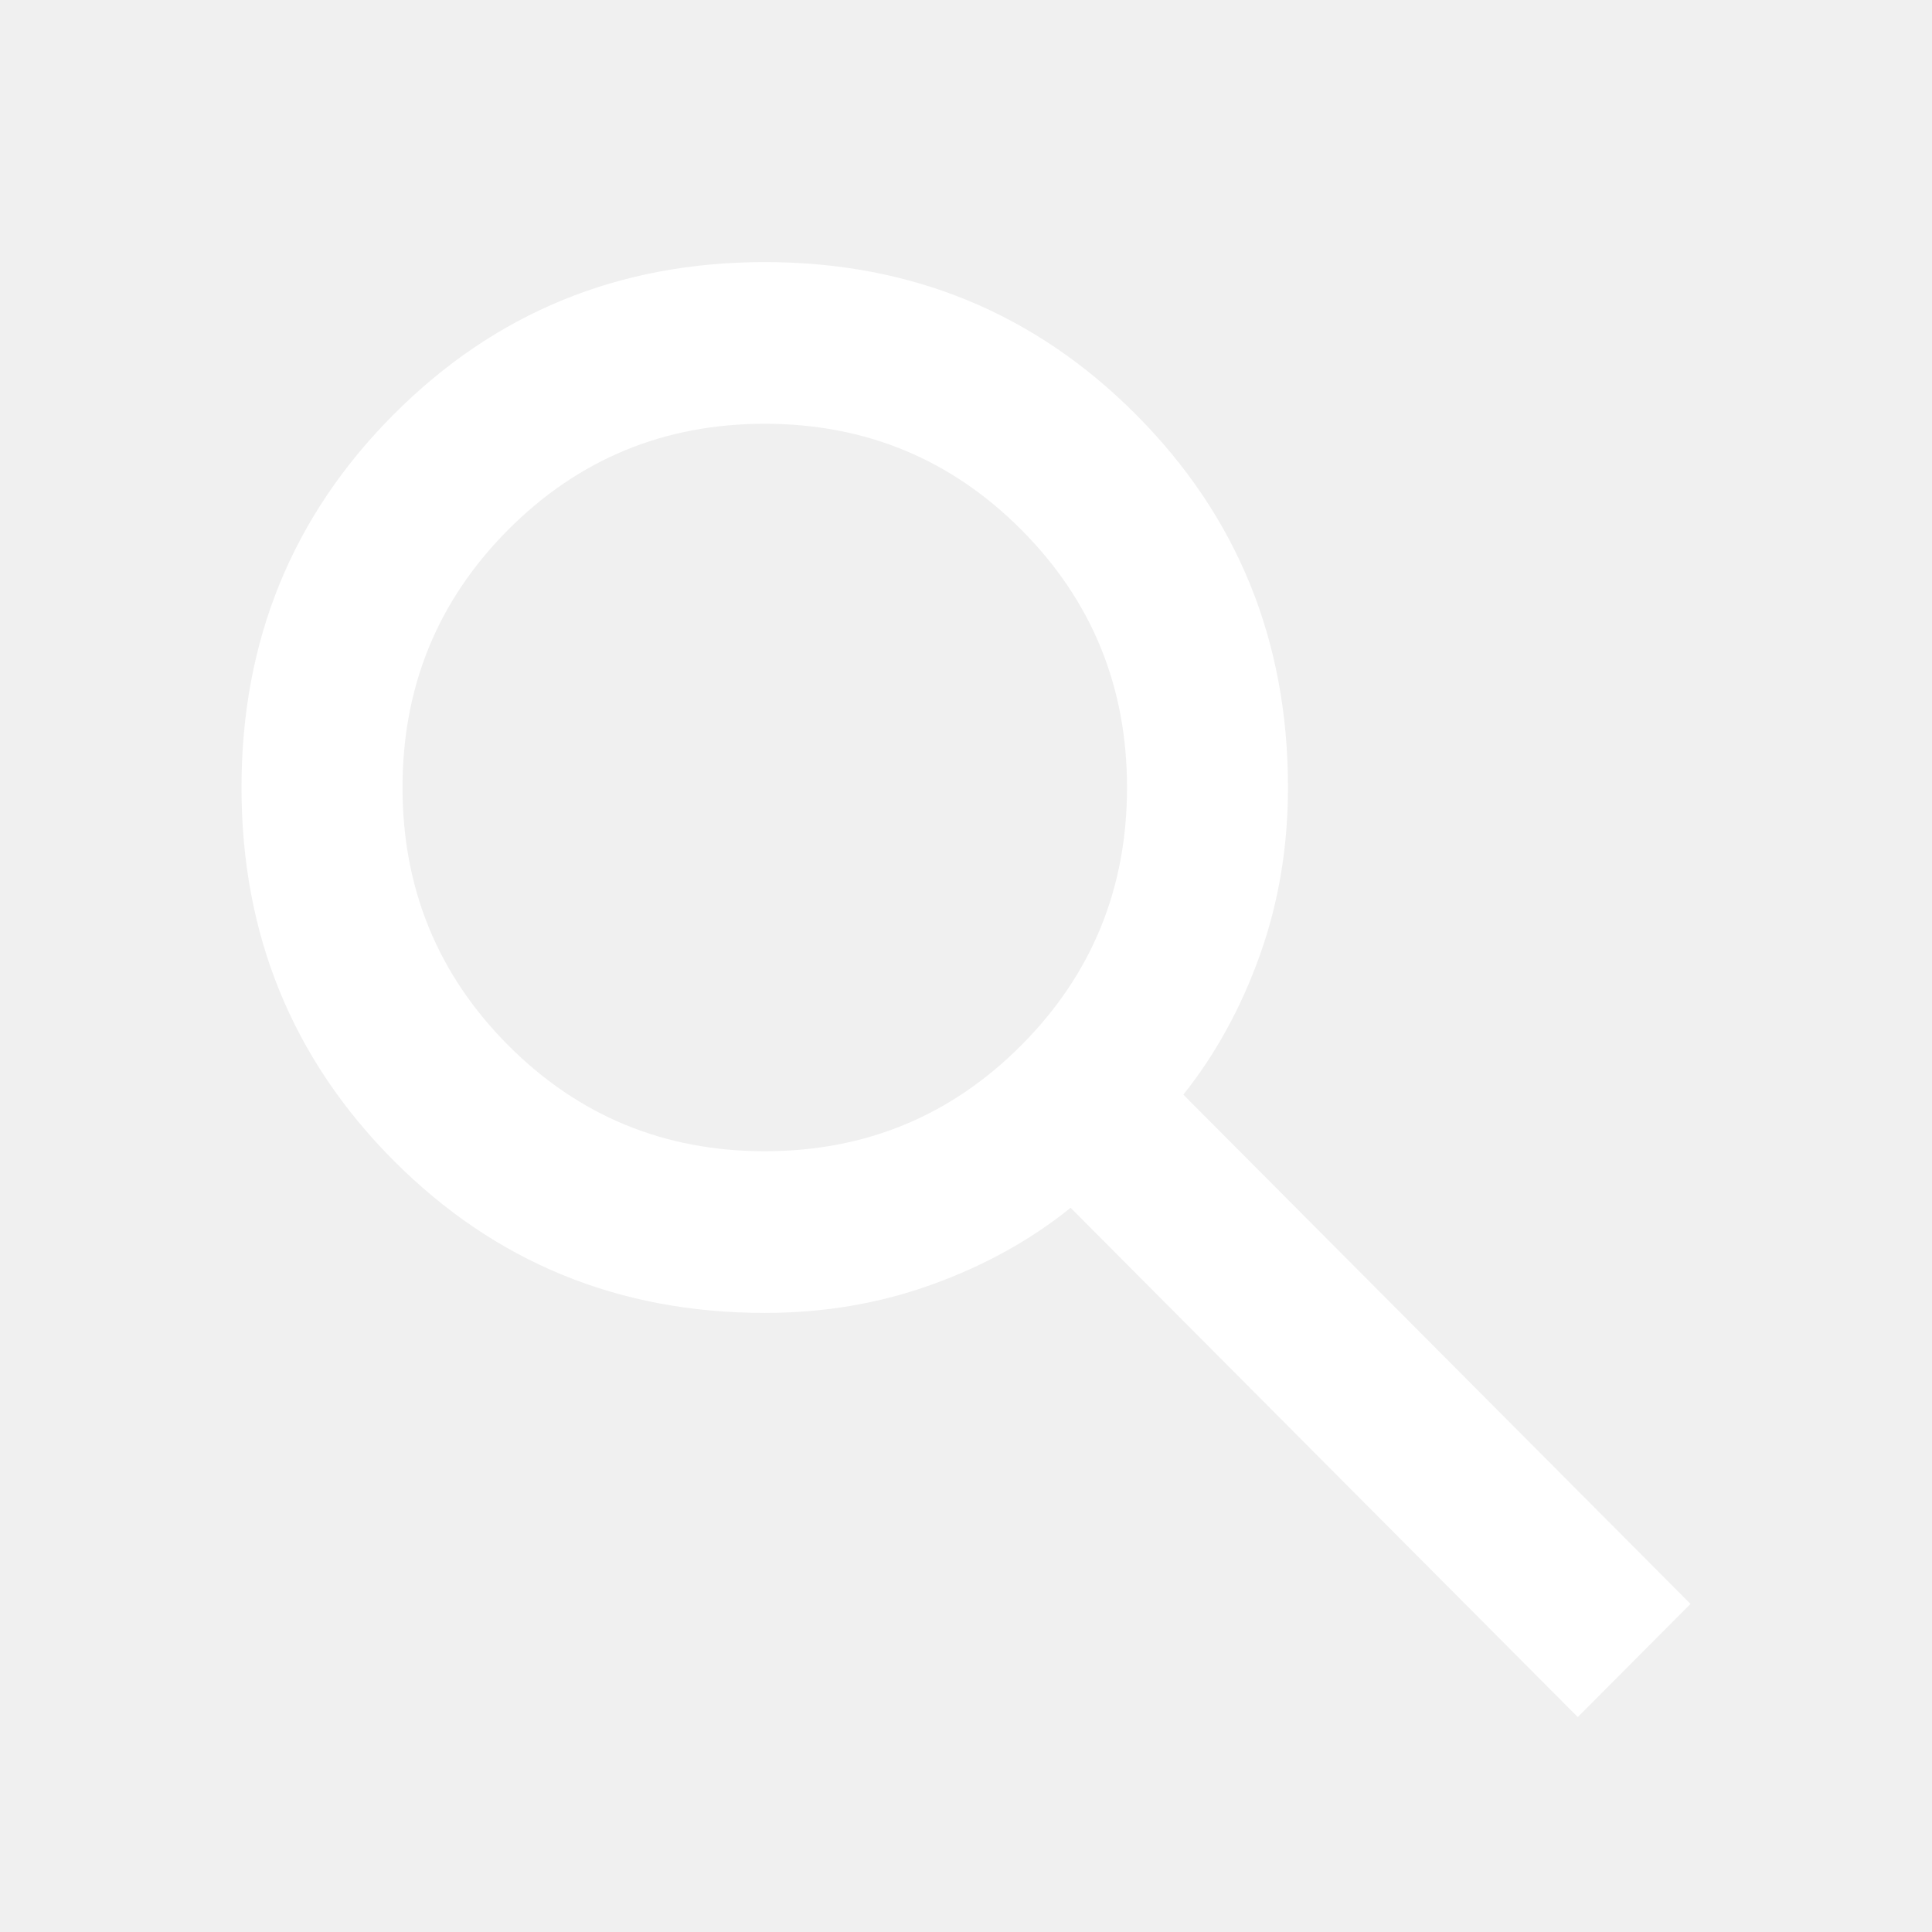
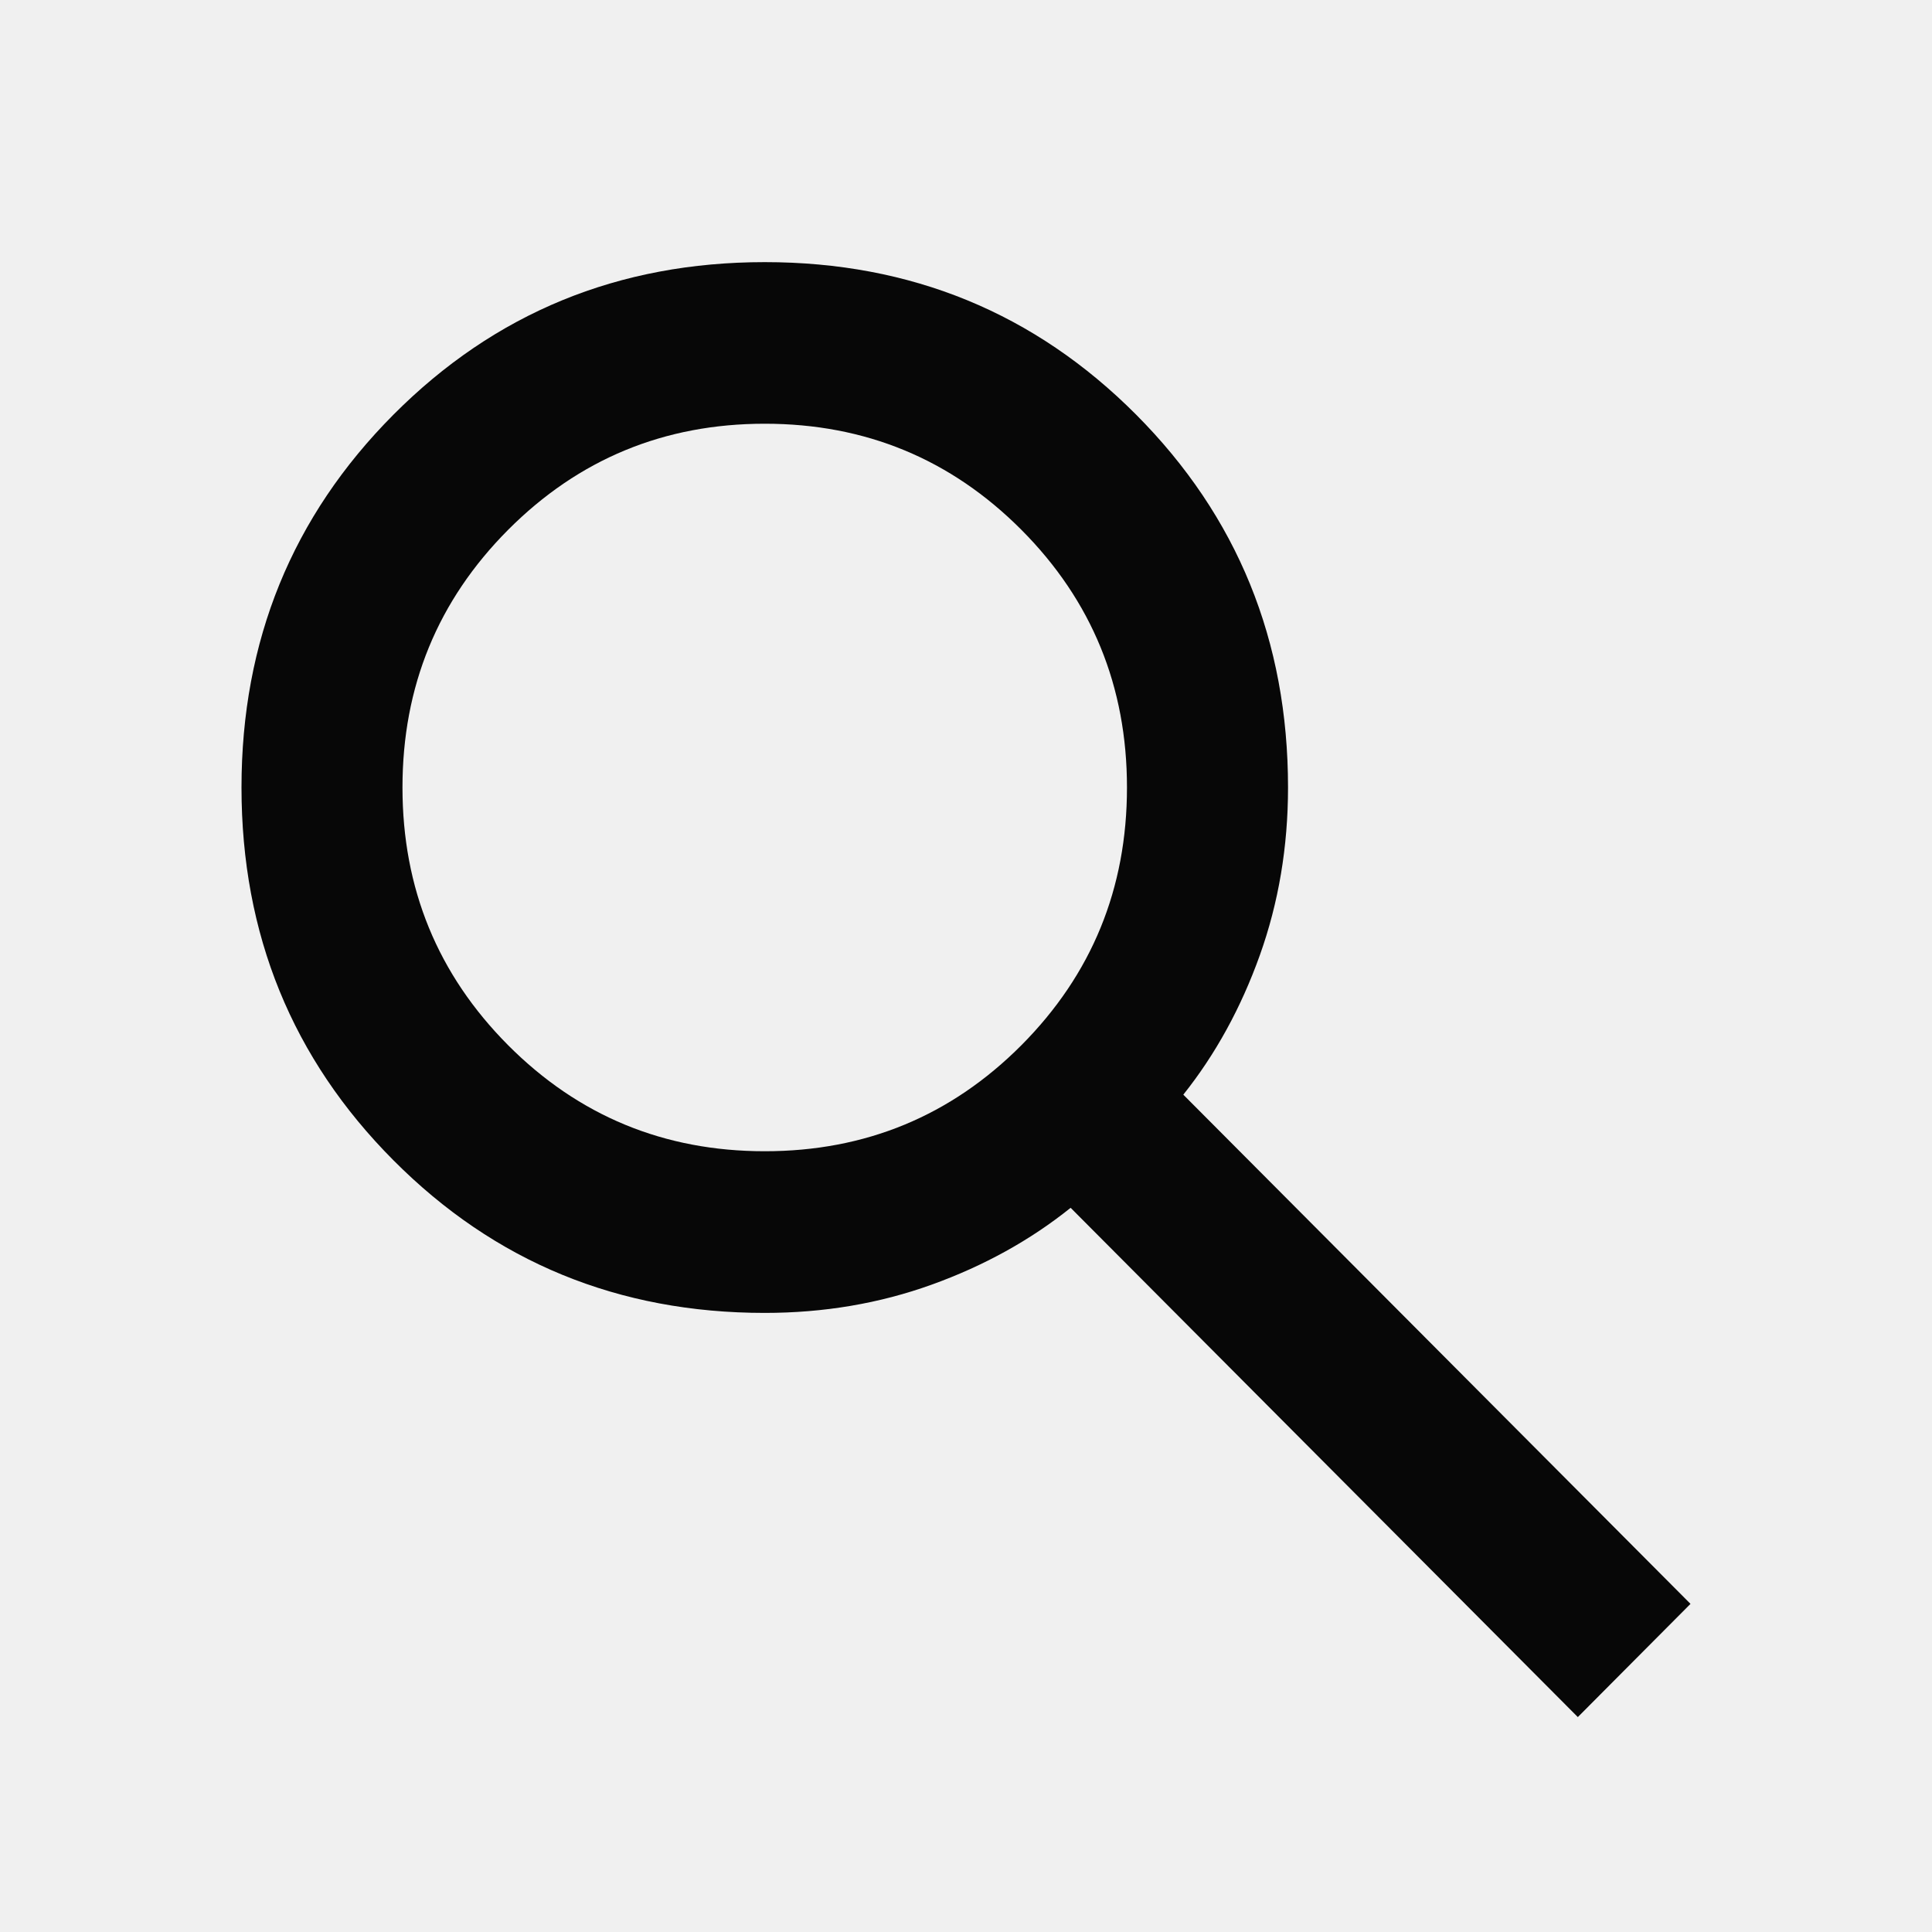
- <svg xmlns="http://www.w3.org/2000/svg" width="32" height="32" viewBox="0 0 32 32" fill="none">
-   <mask id="mask0_8_18" style="mask-type:alpha" maskUnits="userSpaceOnUse" x="0" y="0" width="32" height="32">
-     <rect width="32" height="32" fill="#D9D9D9" />
+ <svg xmlns="http://www.w3.org/2000/svg" width="25" height="25" viewBox="0 0 25 25" fill="none">
+   <mask id="mask0_8_18" style="mask-type:alpha" maskUnits="userSpaceOnUse" x="0" y="0" width="25" height="25">
+     <rect width="25" height="25" fill="#D9D9D9" />
  </mask>
  <g mask="url(#mask0_8_18)">
-     <path d="M26.133 28.44L17.733 20.005C17.067 20.541 16.3 20.965 15.433 21.277C14.567 21.59 13.644 21.746 12.667 21.746C10.244 21.746 8.195 20.904 6.517 19.22C4.839 17.534 4 15.476 4 13.044C4 10.611 4.839 8.553 6.517 6.868C8.195 5.183 10.244 4.341 12.667 4.341C15.089 4.341 17.139 5.183 18.817 6.868C20.495 8.553 21.333 10.611 21.333 13.044C21.333 14.025 21.178 14.951 20.867 15.822C20.556 16.692 20.133 17.462 19.6 18.131L28 26.566L26.133 28.44ZM12.667 19.068C14.333 19.068 15.75 18.483 16.917 17.312C18.084 16.14 18.667 14.717 18.667 13.044C18.667 11.37 18.084 9.947 16.917 8.775C15.75 7.604 14.333 7.019 12.667 7.019C11 7.019 9.583 7.604 8.416 8.775C7.25 9.947 6.667 11.37 6.667 13.044C6.667 14.717 7.25 16.14 8.416 17.312C9.583 18.483 11 19.068 12.667 19.068Z" fill="white" />
+     <path d="M20.417 22.219L13.854 15.629C13.333 16.047 12.734 16.379 12.057 16.623C11.38 16.867 10.66 16.989 9.896 16.989C8.003 16.989 6.402 16.331 5.092 15.015C3.781 13.699 3.125 12.09 3.125 10.19C3.125 8.29 3.781 6.682 5.092 5.365C6.402 4.05 8.003 3.392 9.896 3.392C11.788 3.392 13.39 4.05 14.701 5.365C16.012 6.682 16.667 8.29 16.667 10.19C16.667 10.957 16.545 11.681 16.302 12.361C16.059 13.04 15.729 13.642 15.312 14.165L21.875 20.754L20.417 22.219ZM9.896 14.897C11.198 14.897 12.305 14.44 13.217 13.525C14.128 12.609 14.583 11.498 14.583 10.19C14.583 8.883 14.128 7.771 13.217 6.856C12.305 5.941 11.198 5.483 9.896 5.483C8.594 5.483 7.487 5.941 6.575 6.856C5.664 7.771 5.208 8.883 5.208 10.19C5.208 11.498 5.664 12.609 6.575 13.525C7.487 14.44 8.594 14.897 9.896 14.897Z" fill="#070707" />
  </g>
</svg>
